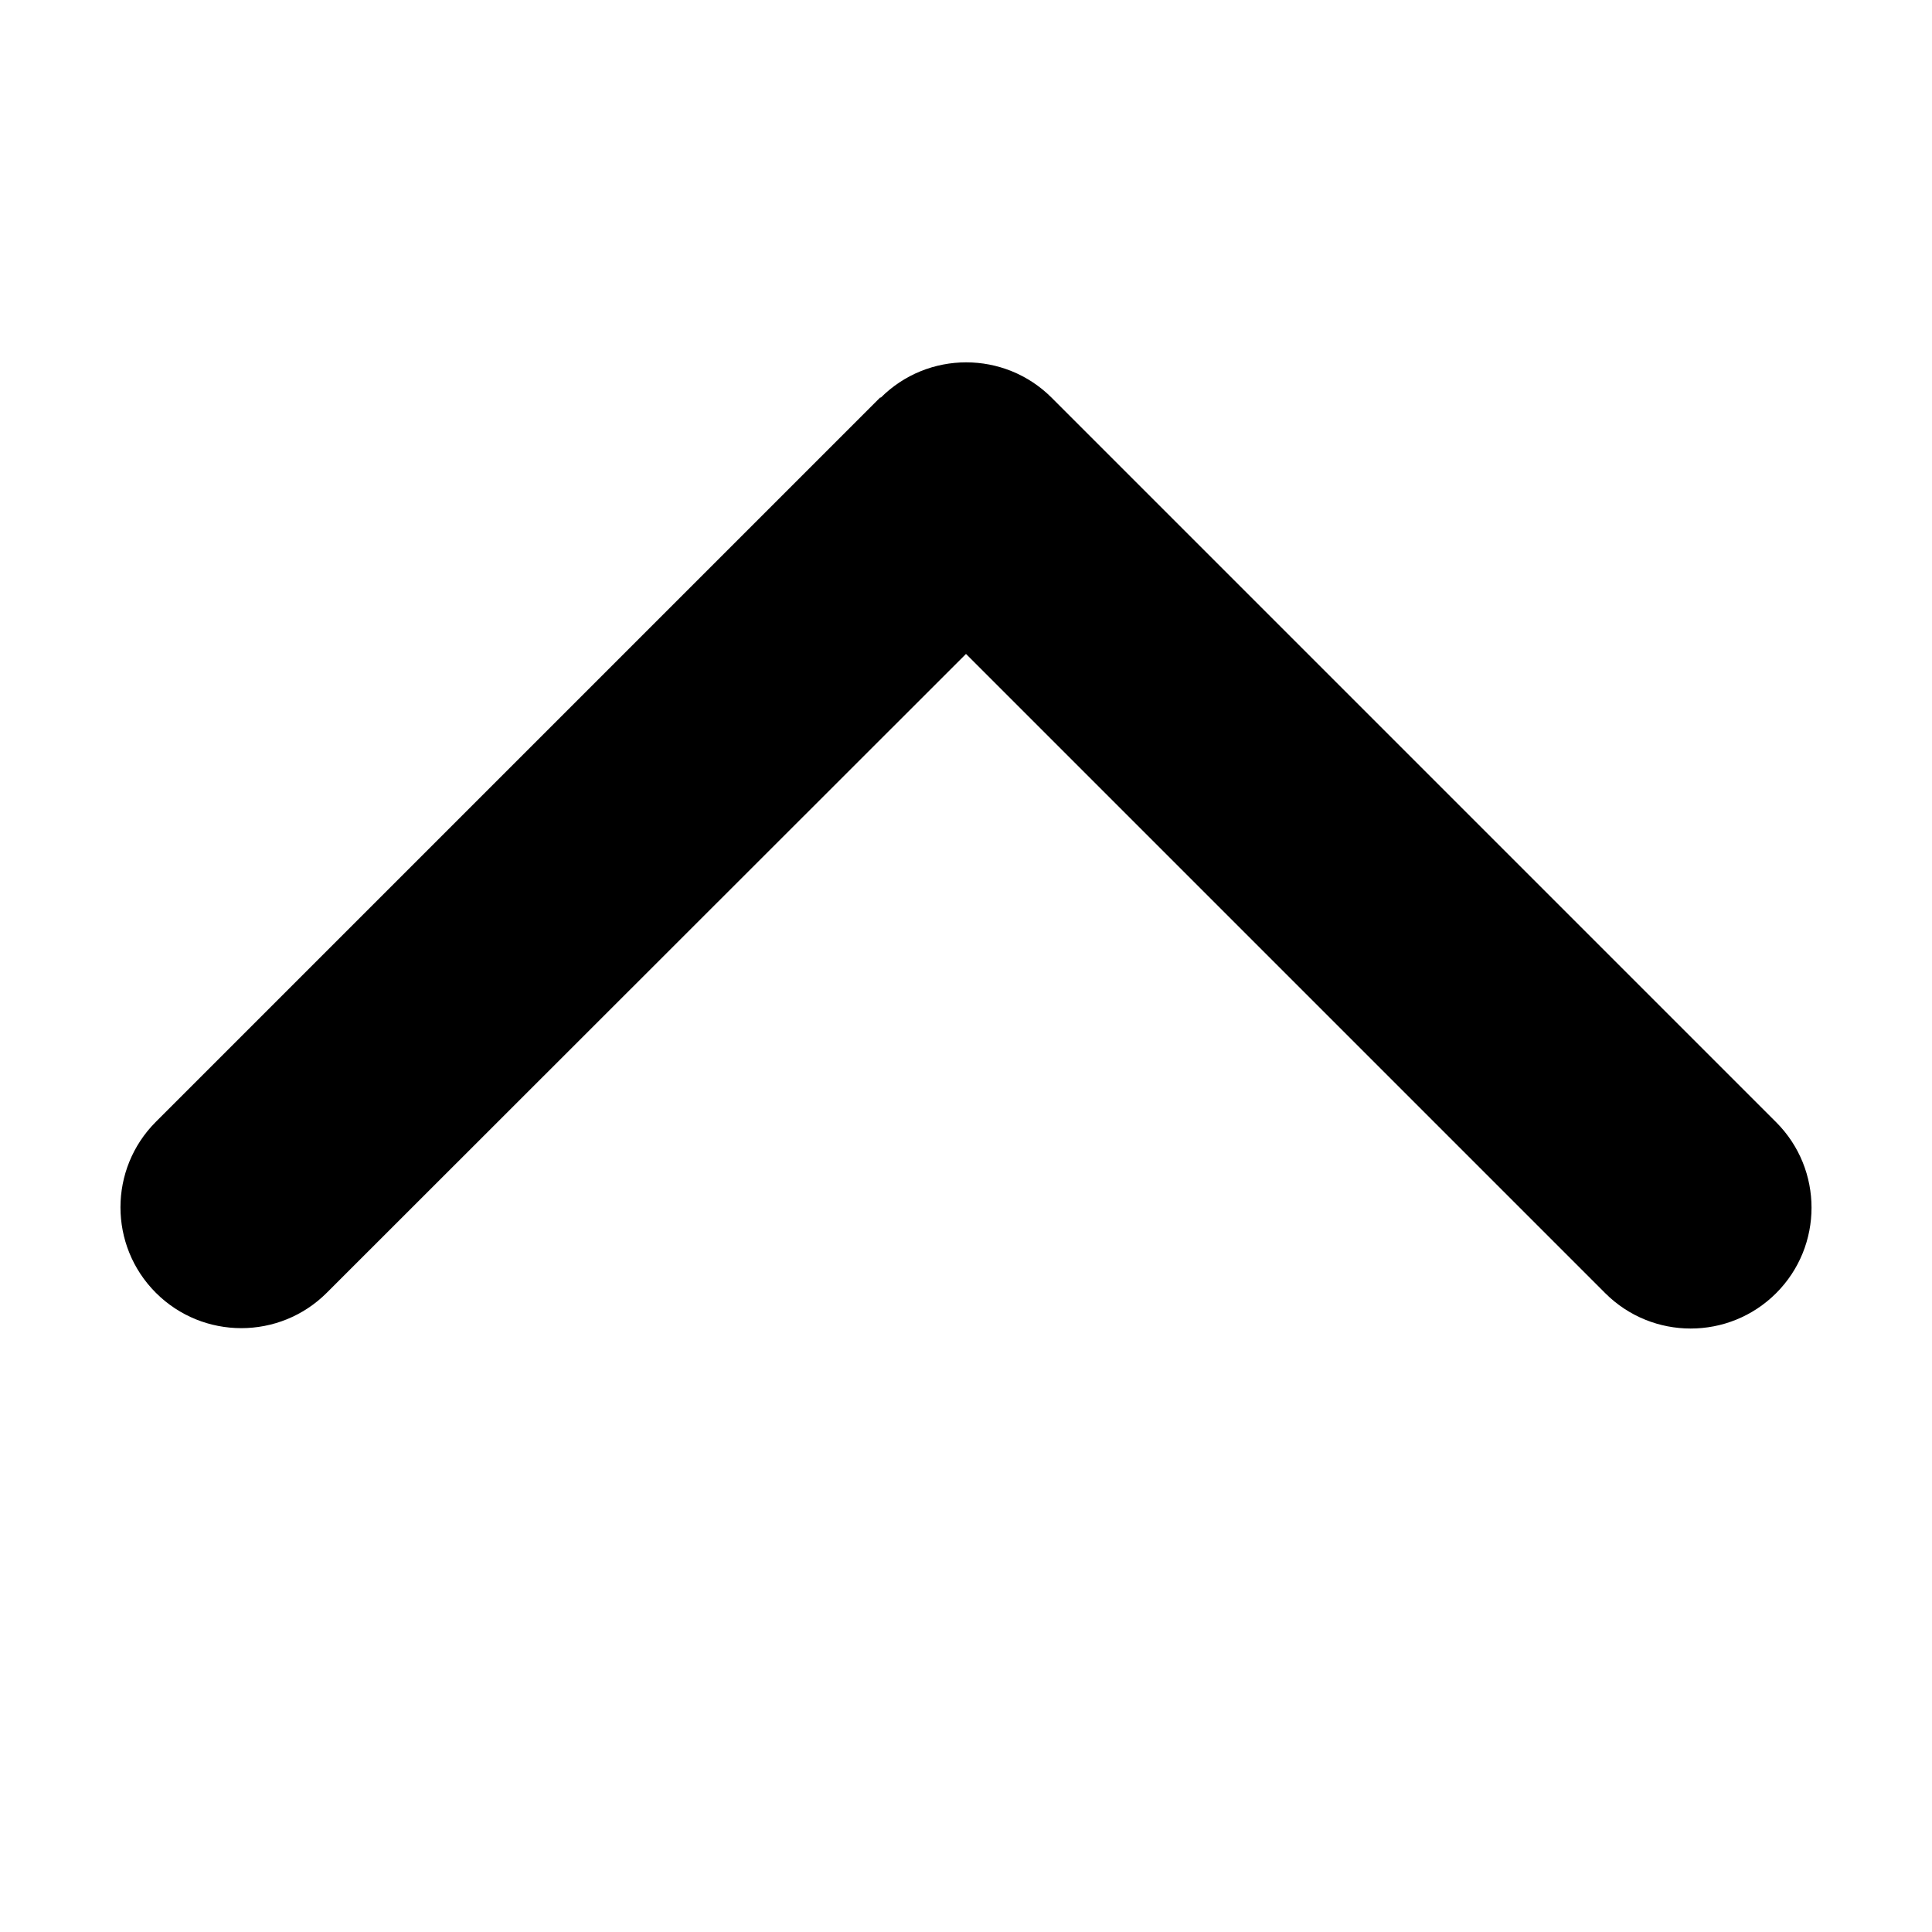
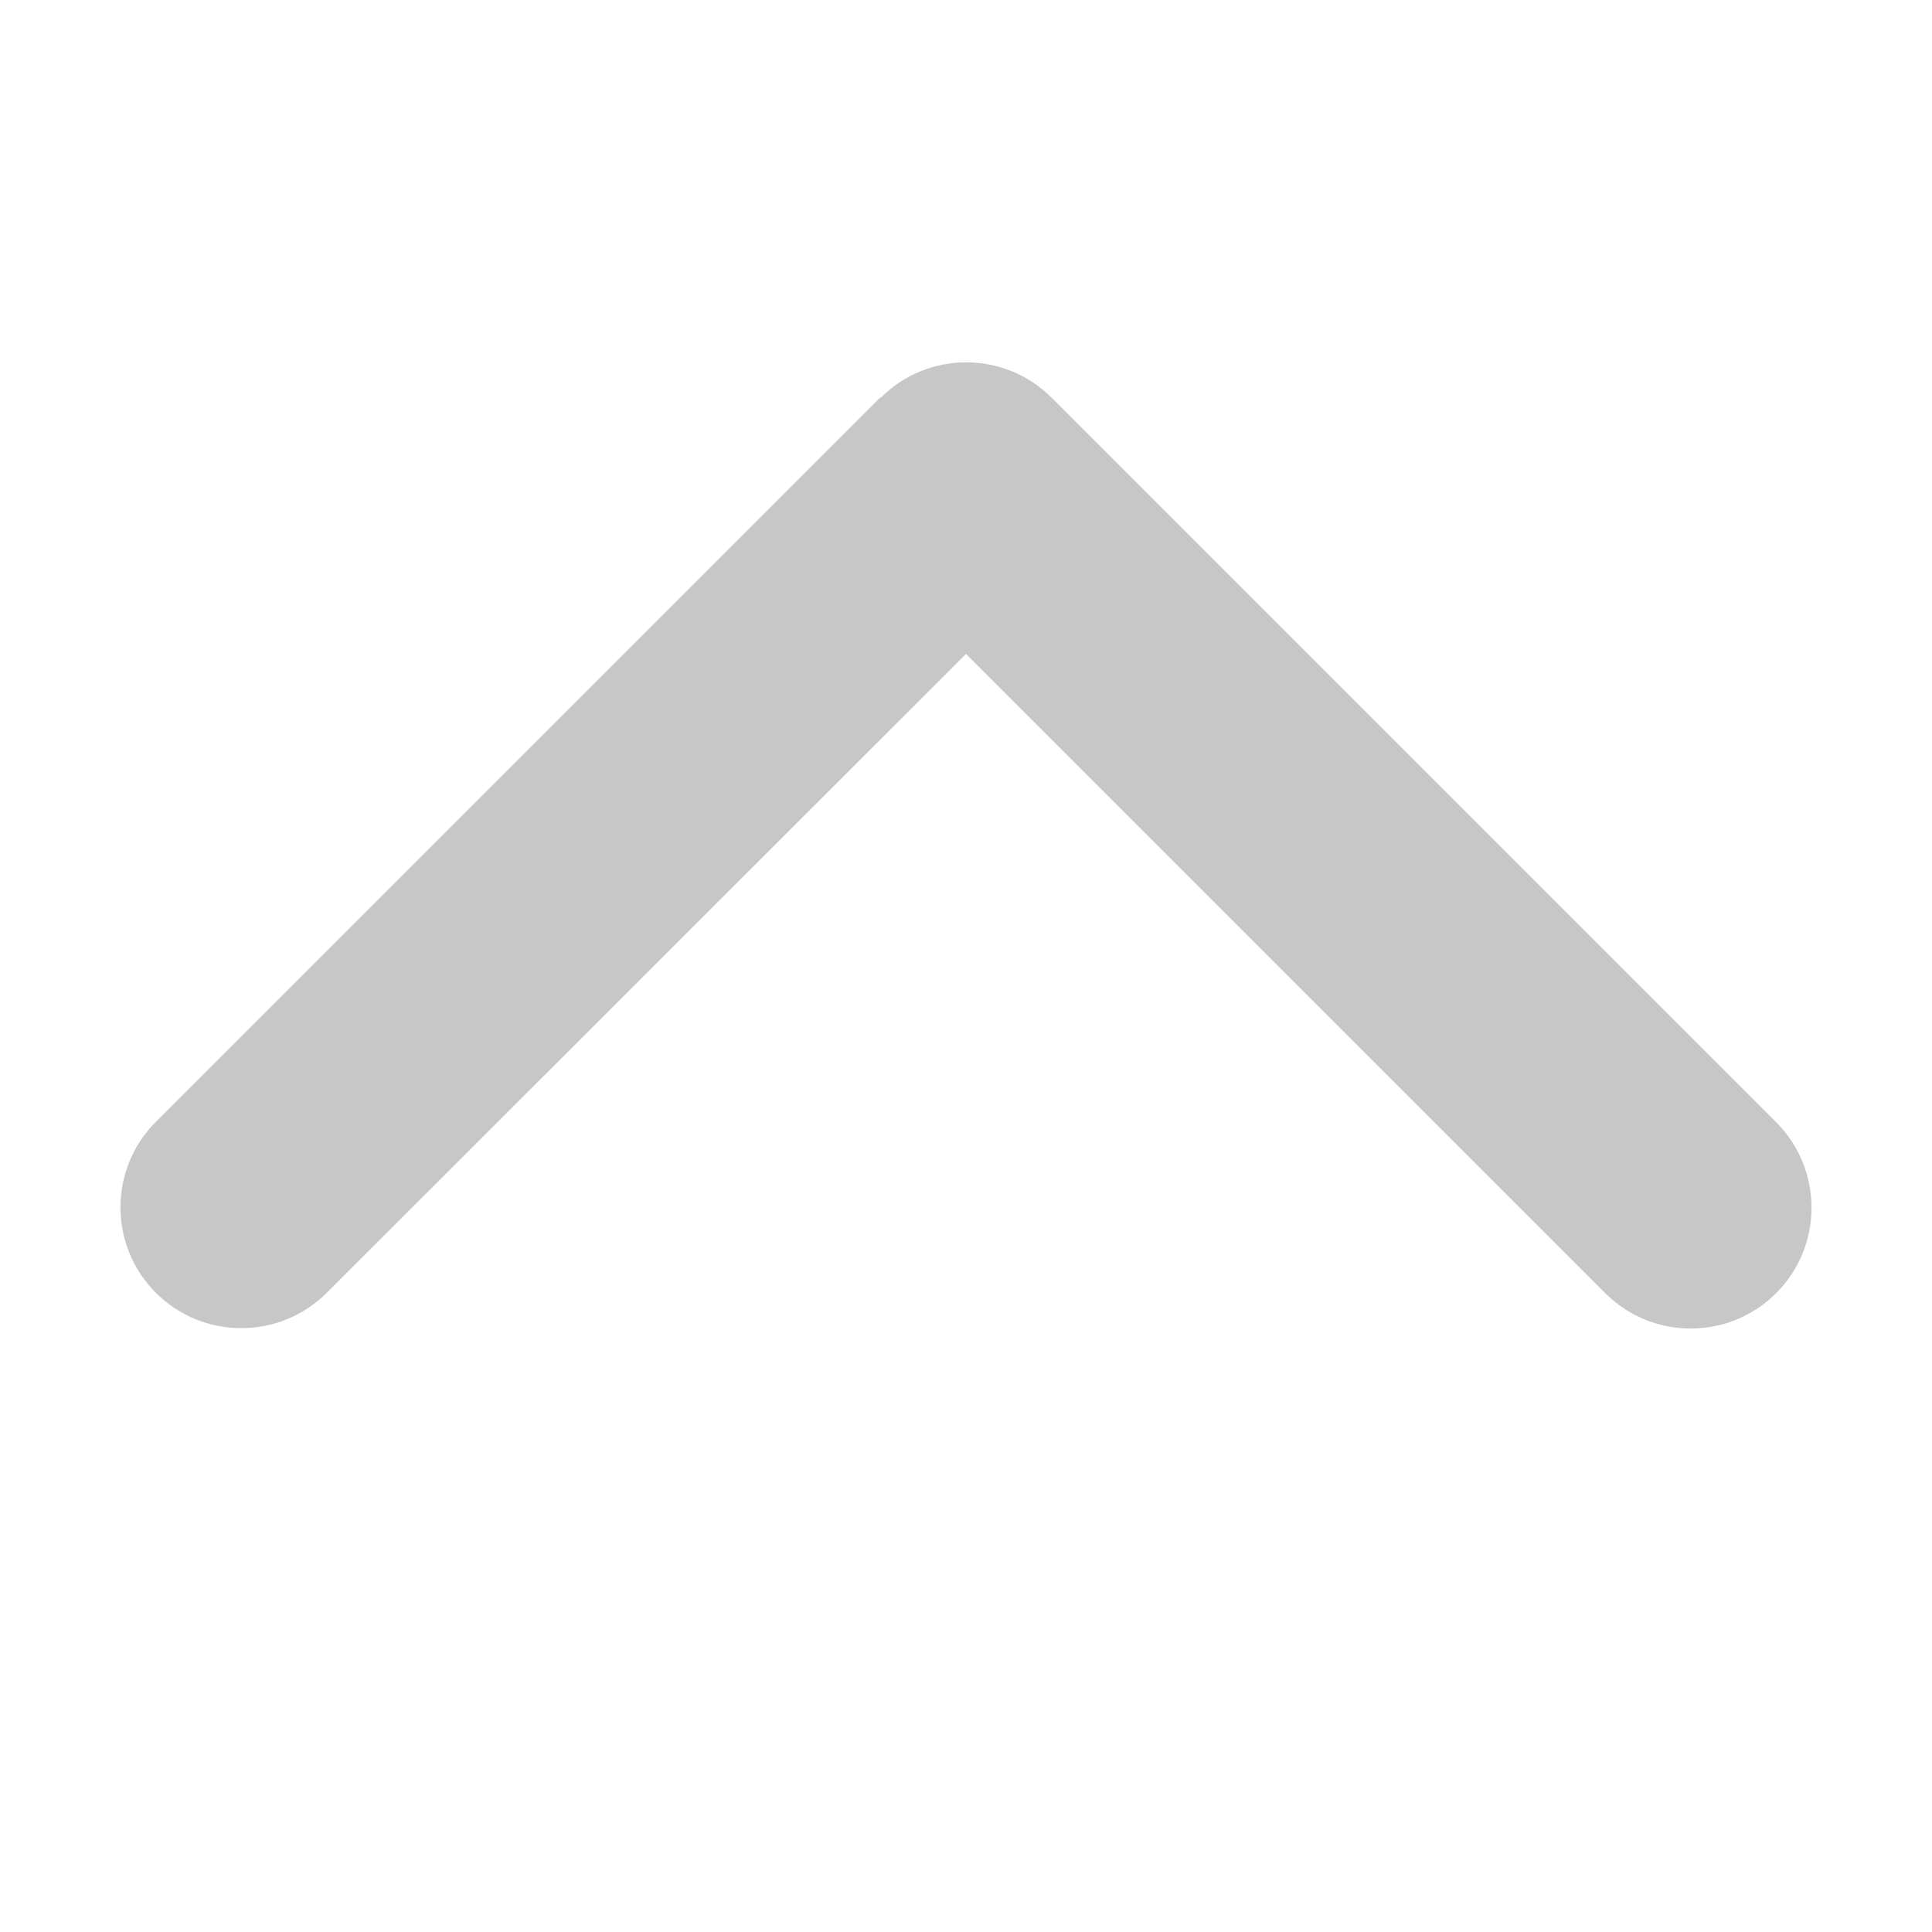
- <svg xmlns="http://www.w3.org/2000/svg" viewBox="0 0 512 512">
+ <svg xmlns="http://www.w3.org/2000/svg" fill="#C7C7C7" viewBox="0 0 512 512">
  <path d="M233.4 105.4c12.5-12.5 32.8-12.5 45.3 0l192 192c12.5 12.5 12.5 32.8 0 45.3s-32.8 12.5-45.3 0L256 173.3 86.6 342.6c-12.5 12.5-32.8 12.5-45.3 0s-12.5-32.8 0-45.3l192-192z" />
</svg>
